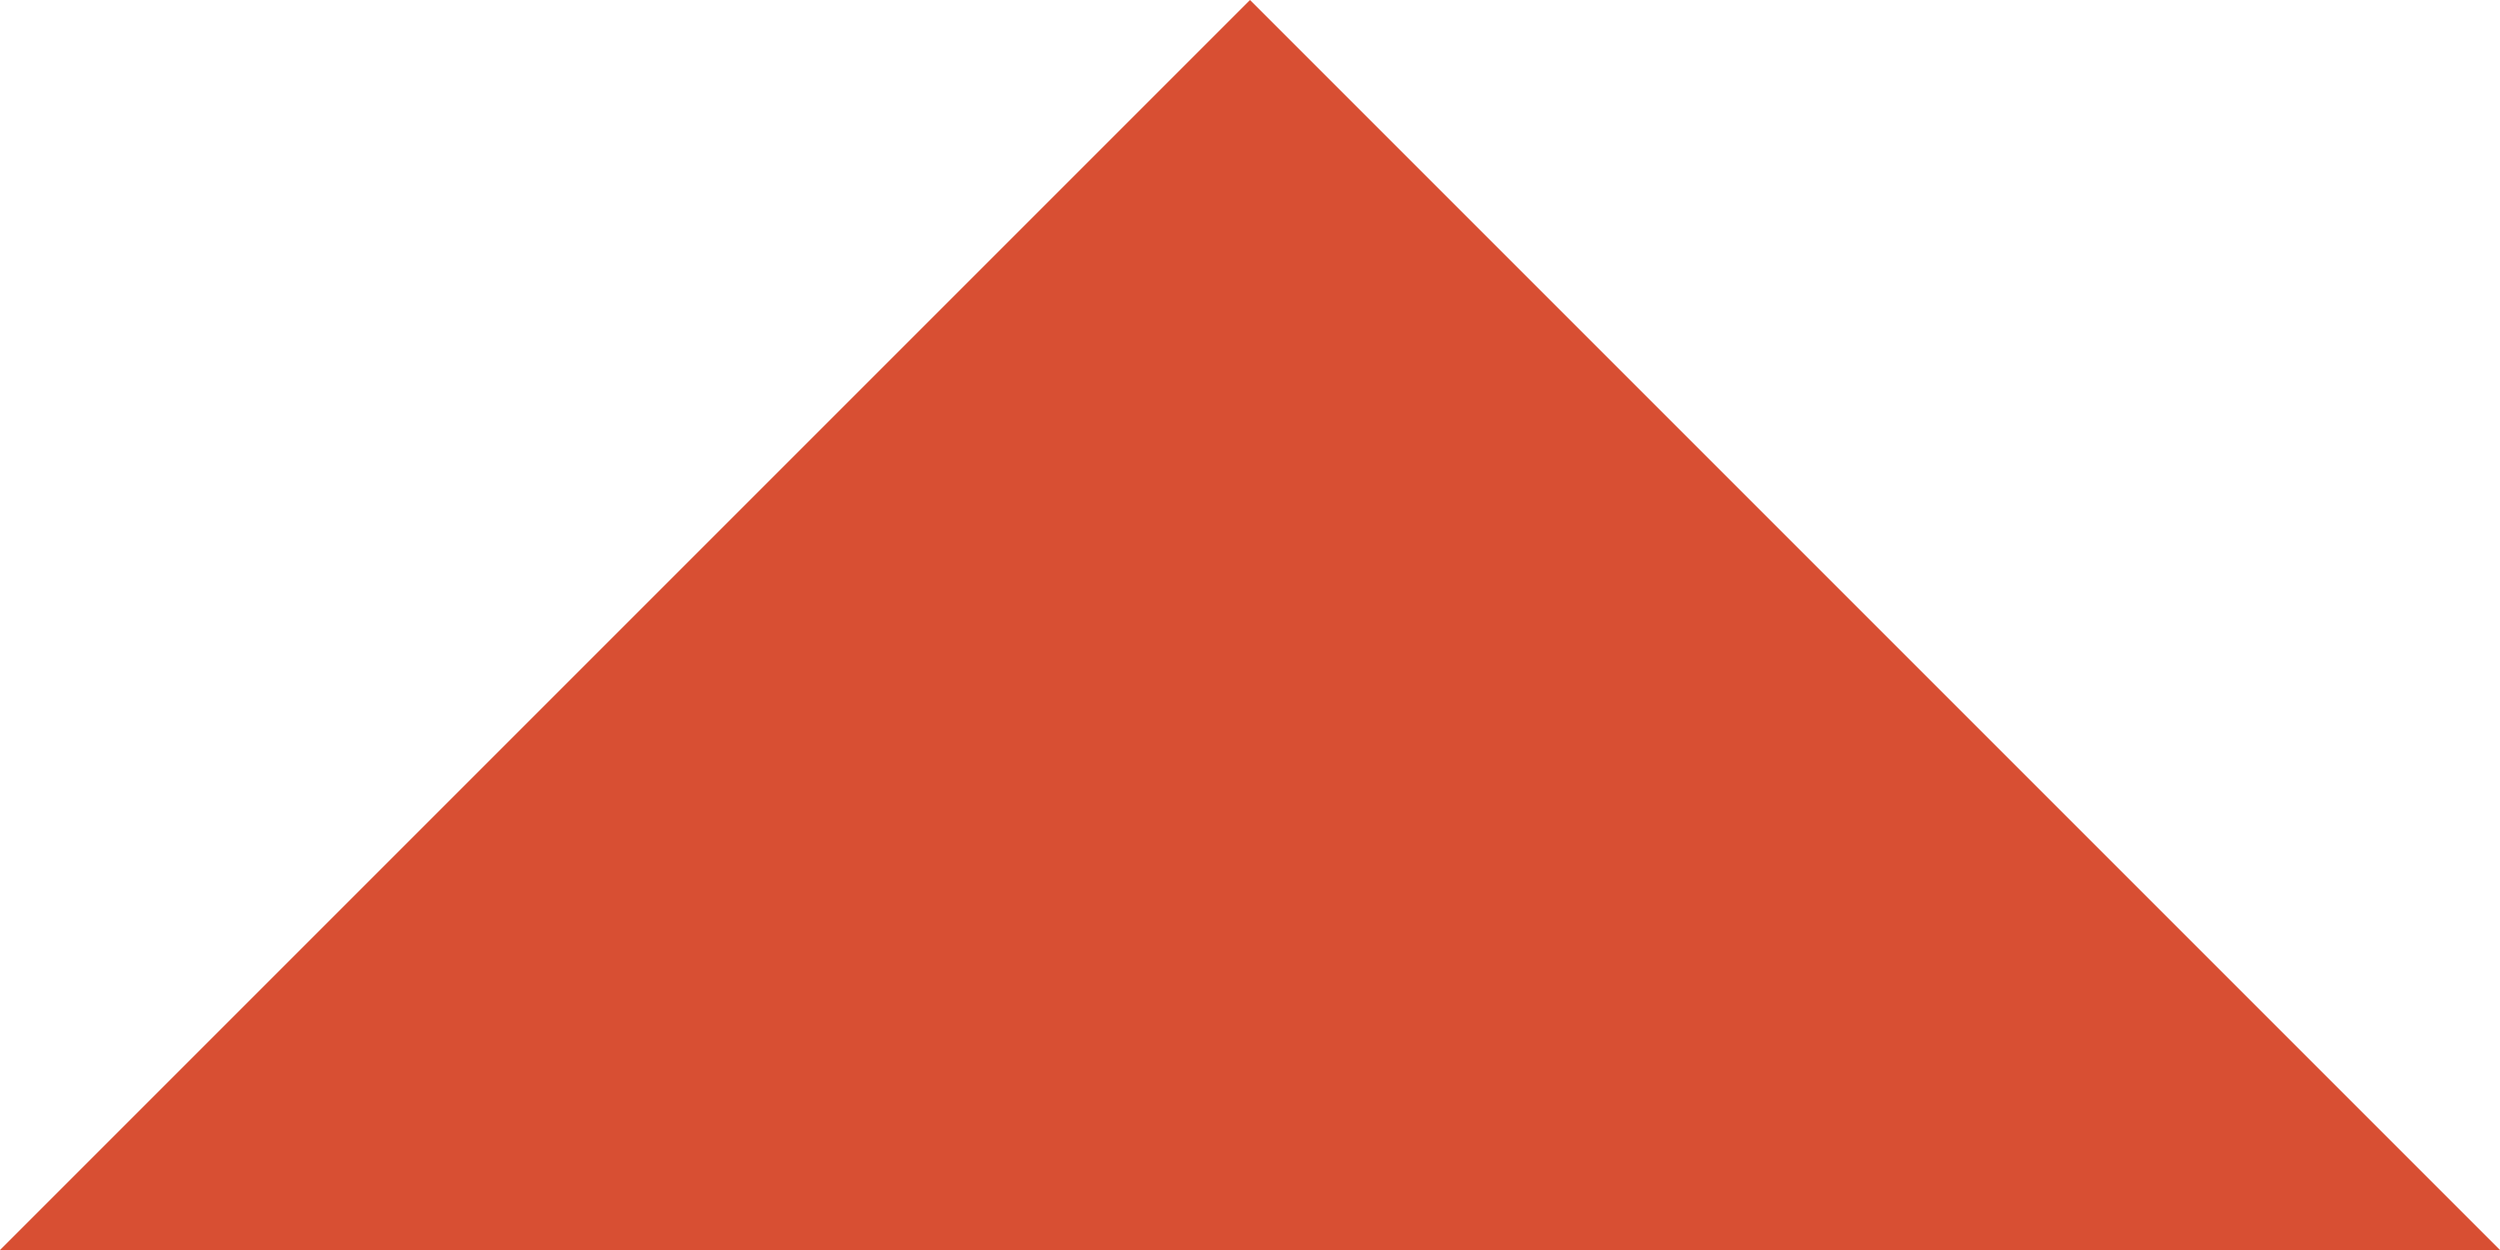
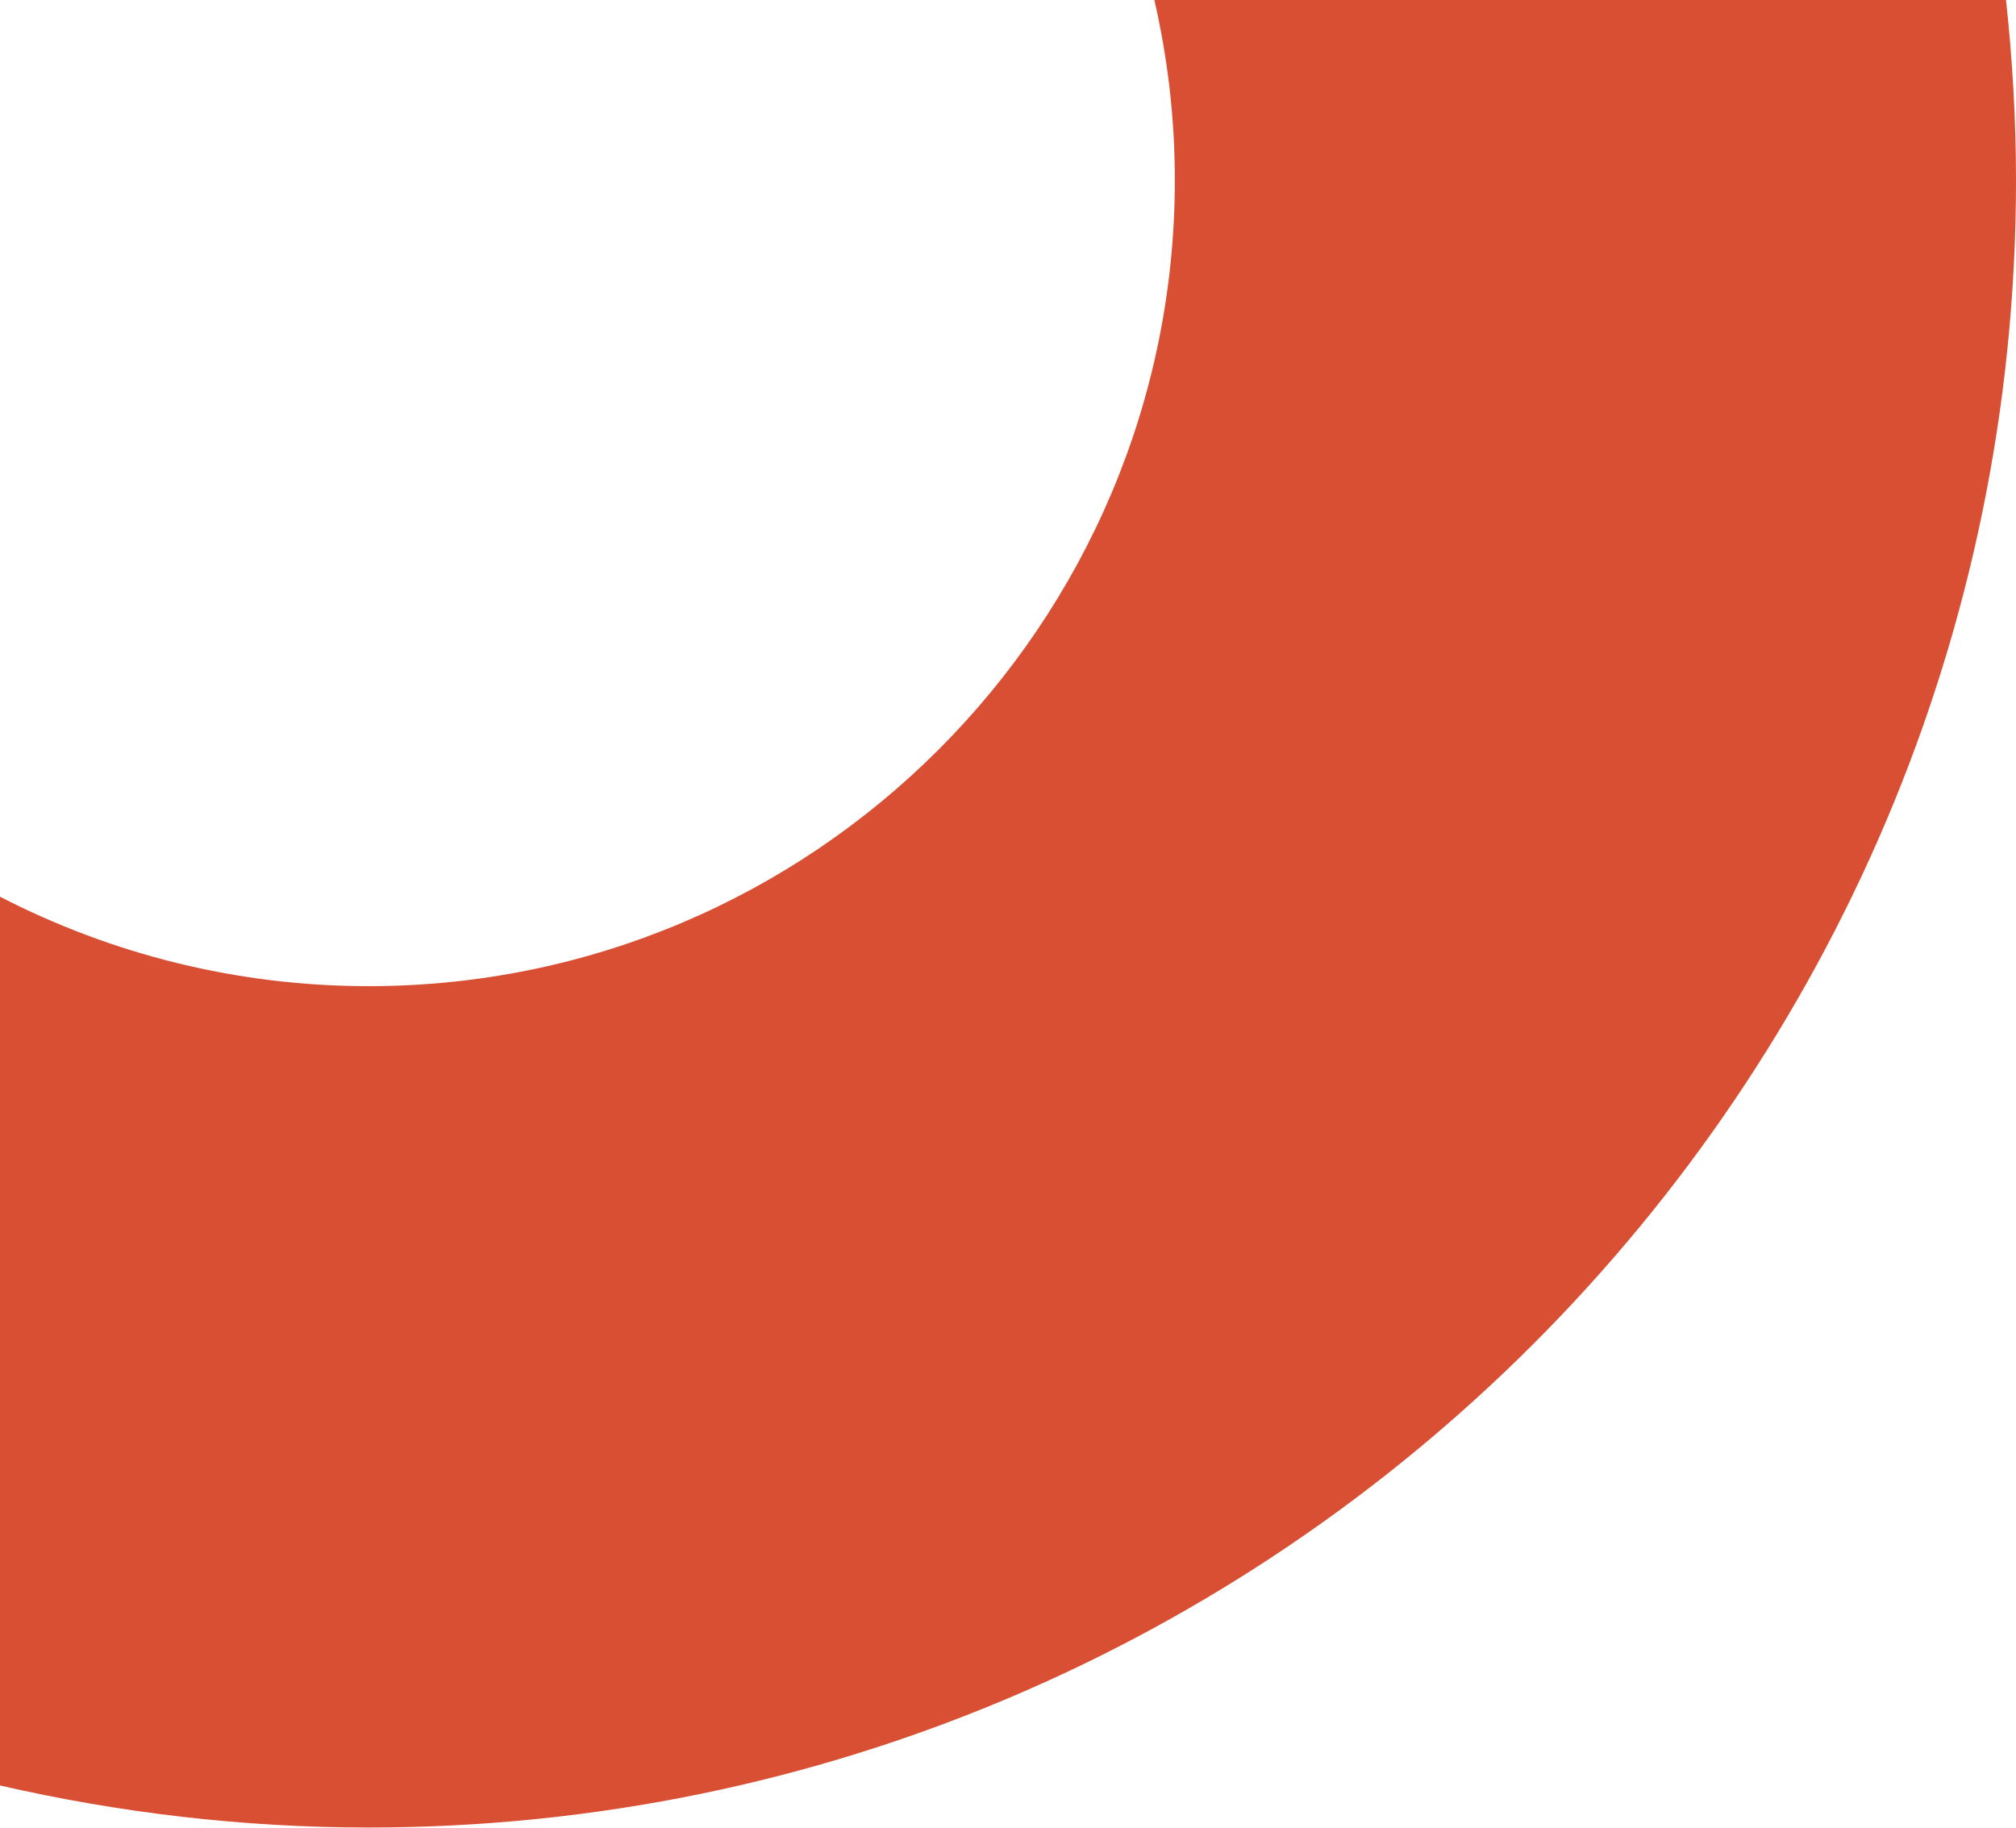
- <svg xmlns="http://www.w3.org/2000/svg" viewBox="79.57 357.32 105.36 52.68">
+ <svg xmlns="http://www.w3.org/2000/svg" id="Capa_2" data-name="Capa 2" viewBox="0 0 78.66 71.3">
  <defs>
    <style>
      .cls-1 {
        fill: #d84f33;
+         stroke-width: 0px;
      }
    </style>
  </defs>
-   <polygon class="cls-1" points="79.57 410 184.93 410 132.25 357.32 79.57 410" />
+   <g id="Capa_1-2" data-name="Capa 1">
+     <path class="cls-1" d="M78.66,7.02c0-2.37-.14-4.71-.39-7.02h-33.23c.52,2.26.8,4.61.8,7.02,0,17.35-14.11,31.46-31.46,31.46-5.18,0-10.07-1.27-14.38-3.49v34.68c4.63,1.06,9.44,1.64,14.38,1.64,35.44,0,64.28-28.84,64.28-64.28Z" />
+   </g>
</svg>
